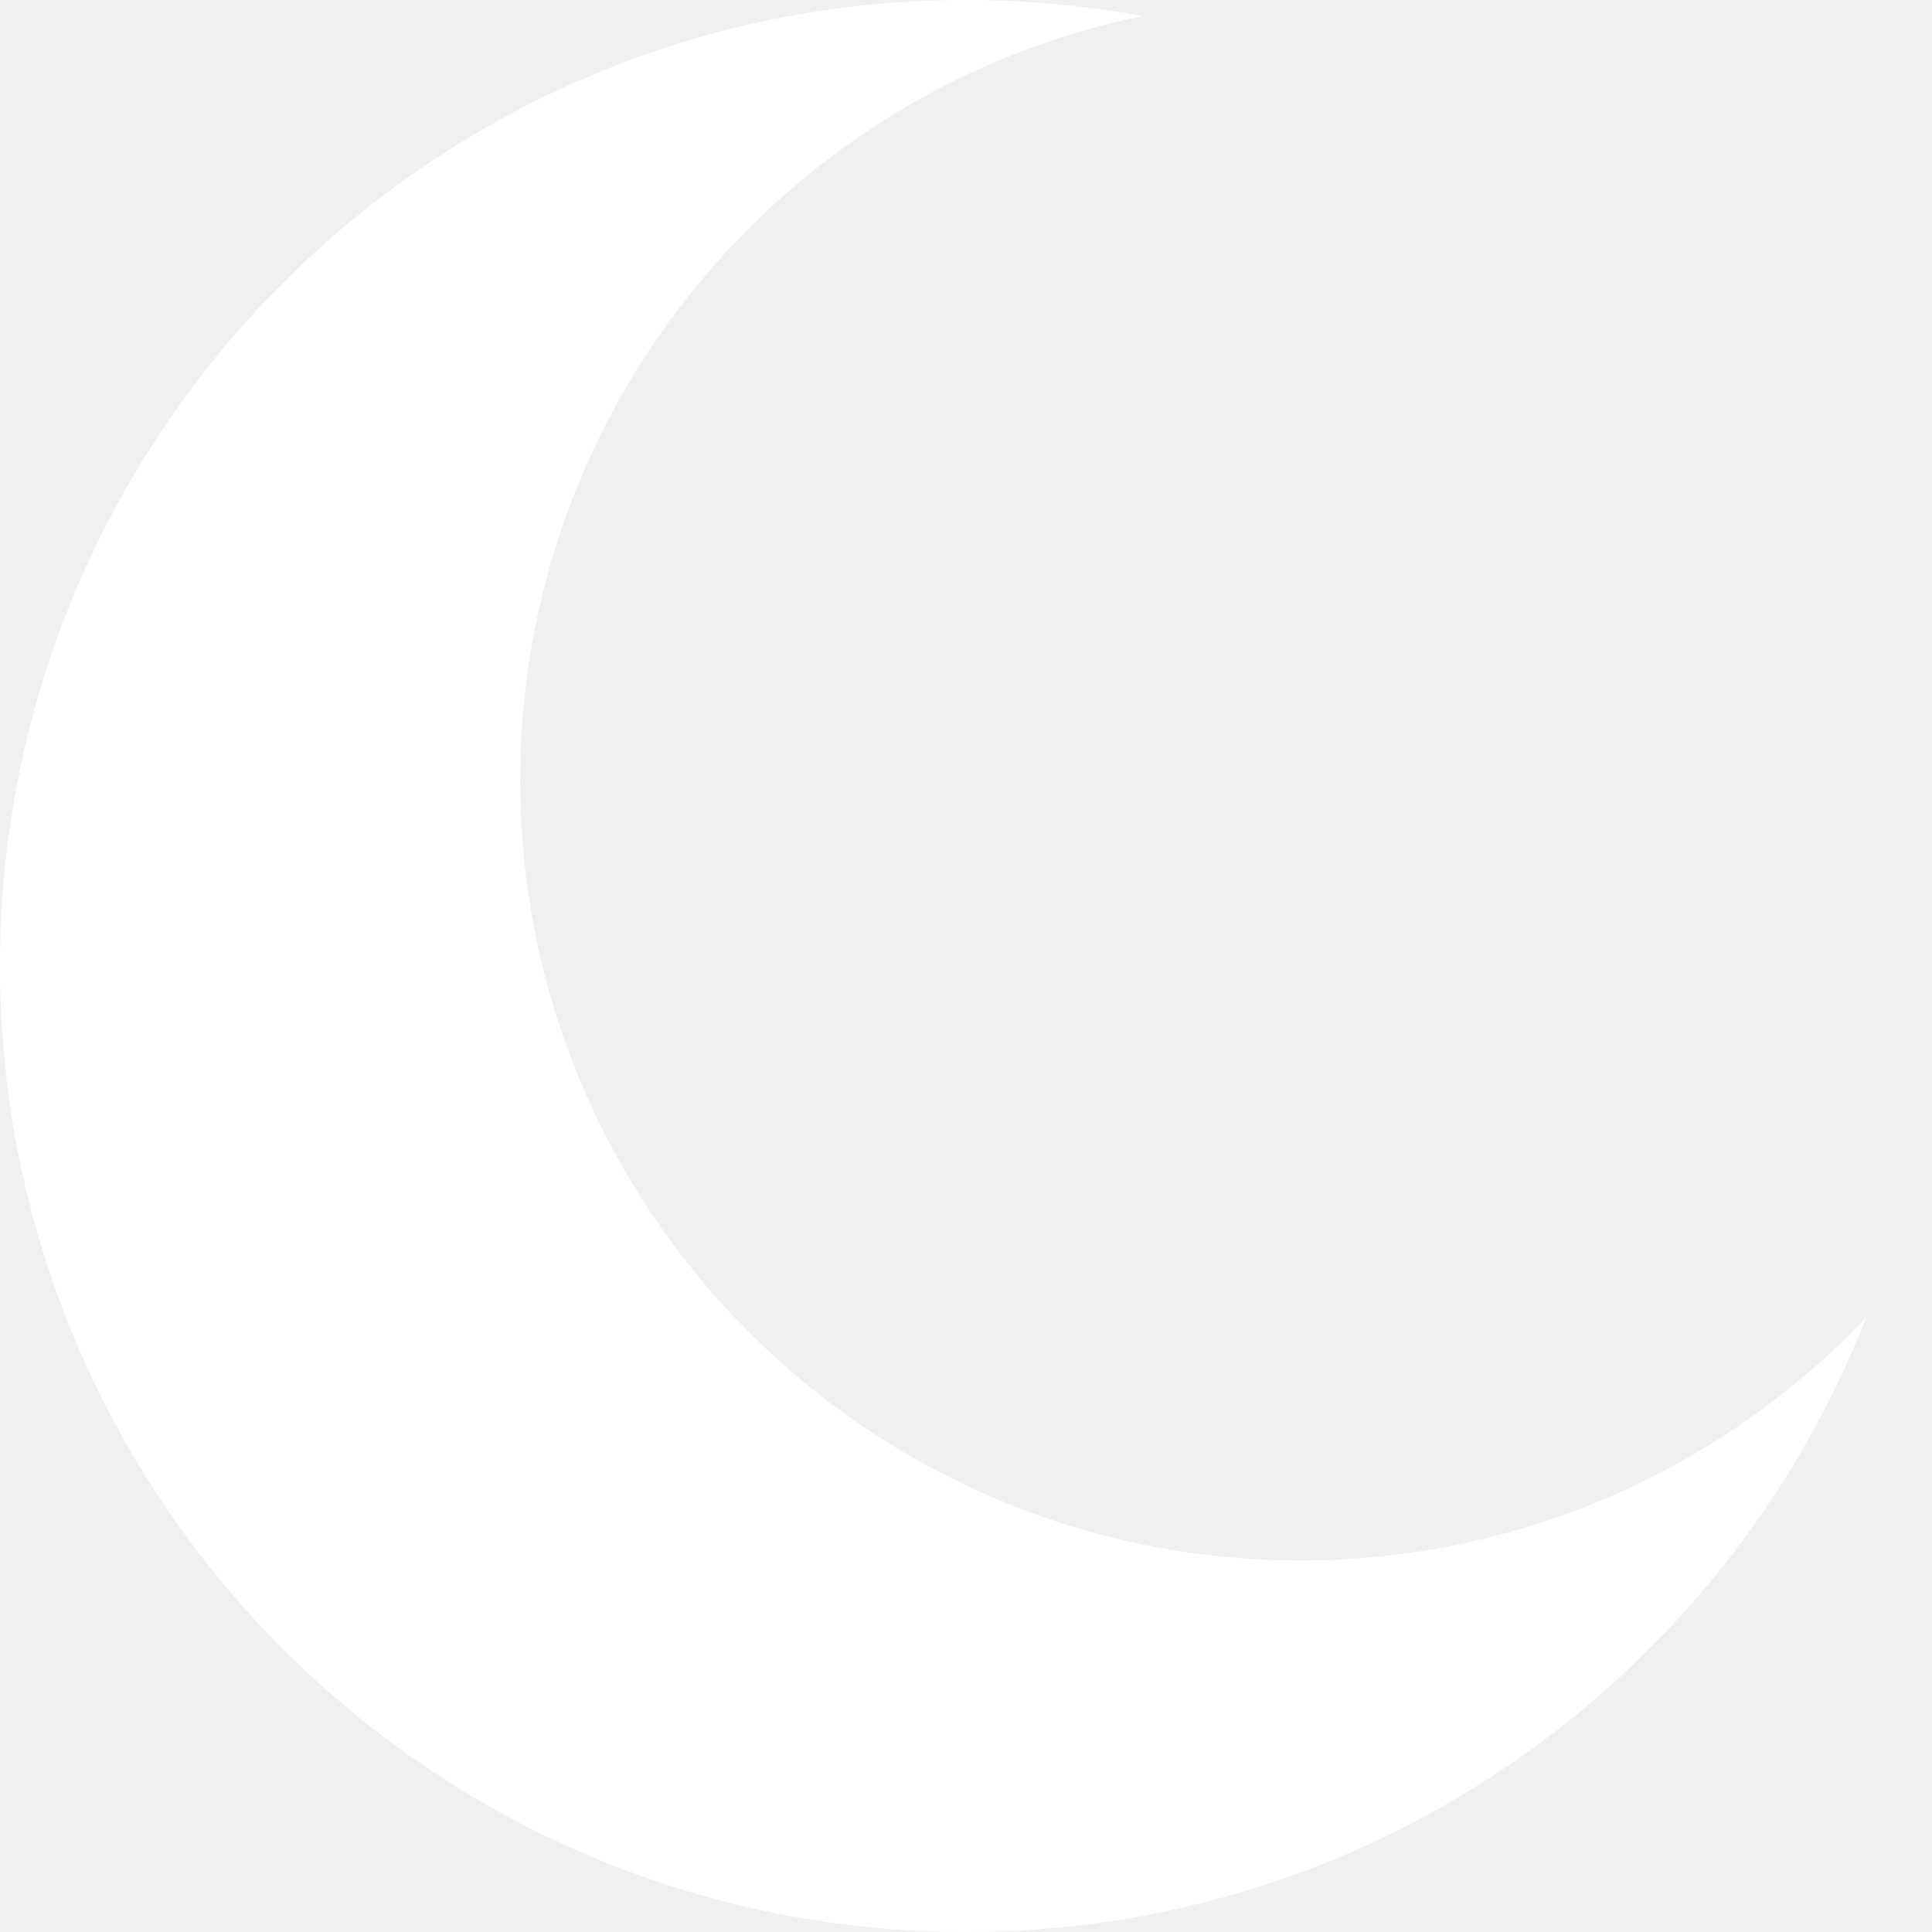
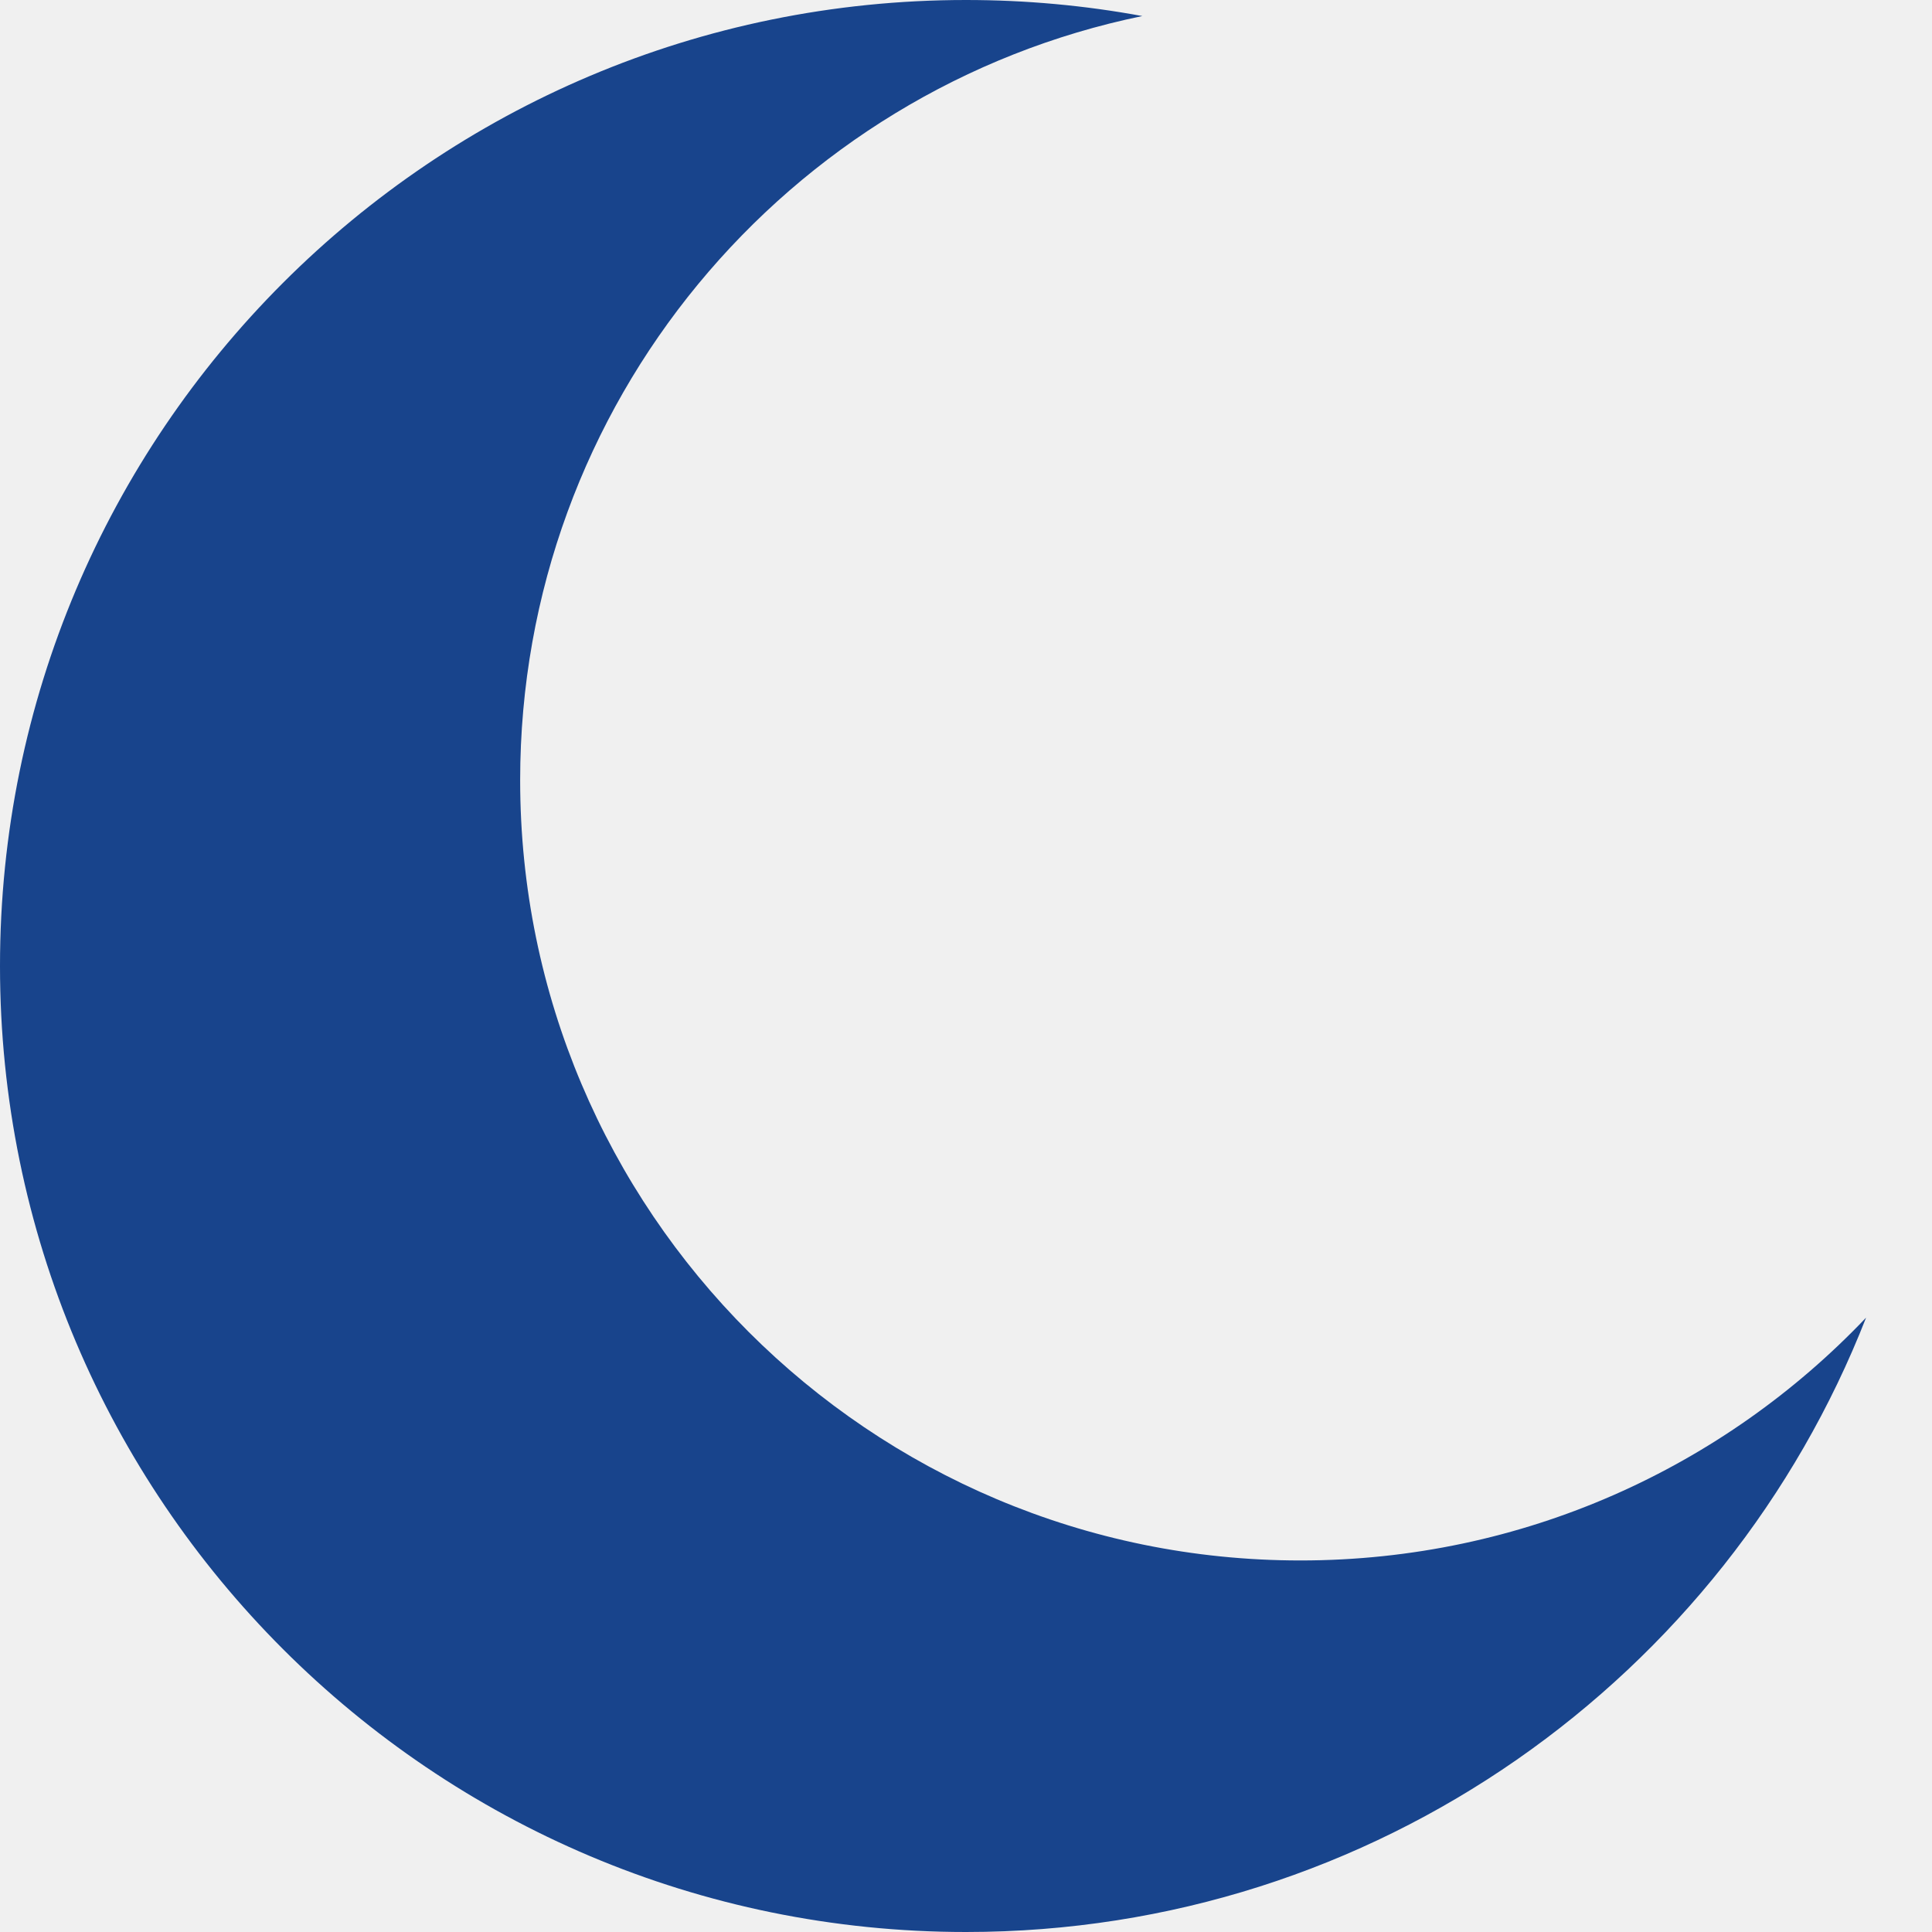
<svg xmlns="http://www.w3.org/2000/svg" width="26" height="26">
-   <path fill="#FFF" fill-rule="evenodd" d="M13 0c.81 0 1.603.074 2.373.216C10.593 1.199 7 5.43 7 10.5 7 16.299 11.701 21 17.5 21c2.996 0 5.7-1.255 7.613-3.268C23.22 22.572 18.51 26 13 26 5.82 26 0 20.18 0 13S5.82 0 13 0z" />
+   <path fill="#18448c" fill-rule="evenodd" d="M13 0c.81 0 1.603.074 2.373.216C10.593 1.199 7 5.43 7 10.5 7 16.299 11.701 21 17.5 21c2.996 0 5.7-1.255 7.613-3.268C23.22 22.572 18.51 26 13 26 5.82 26 0 20.18 0 13S5.82 0 13 0z" />
</svg>
